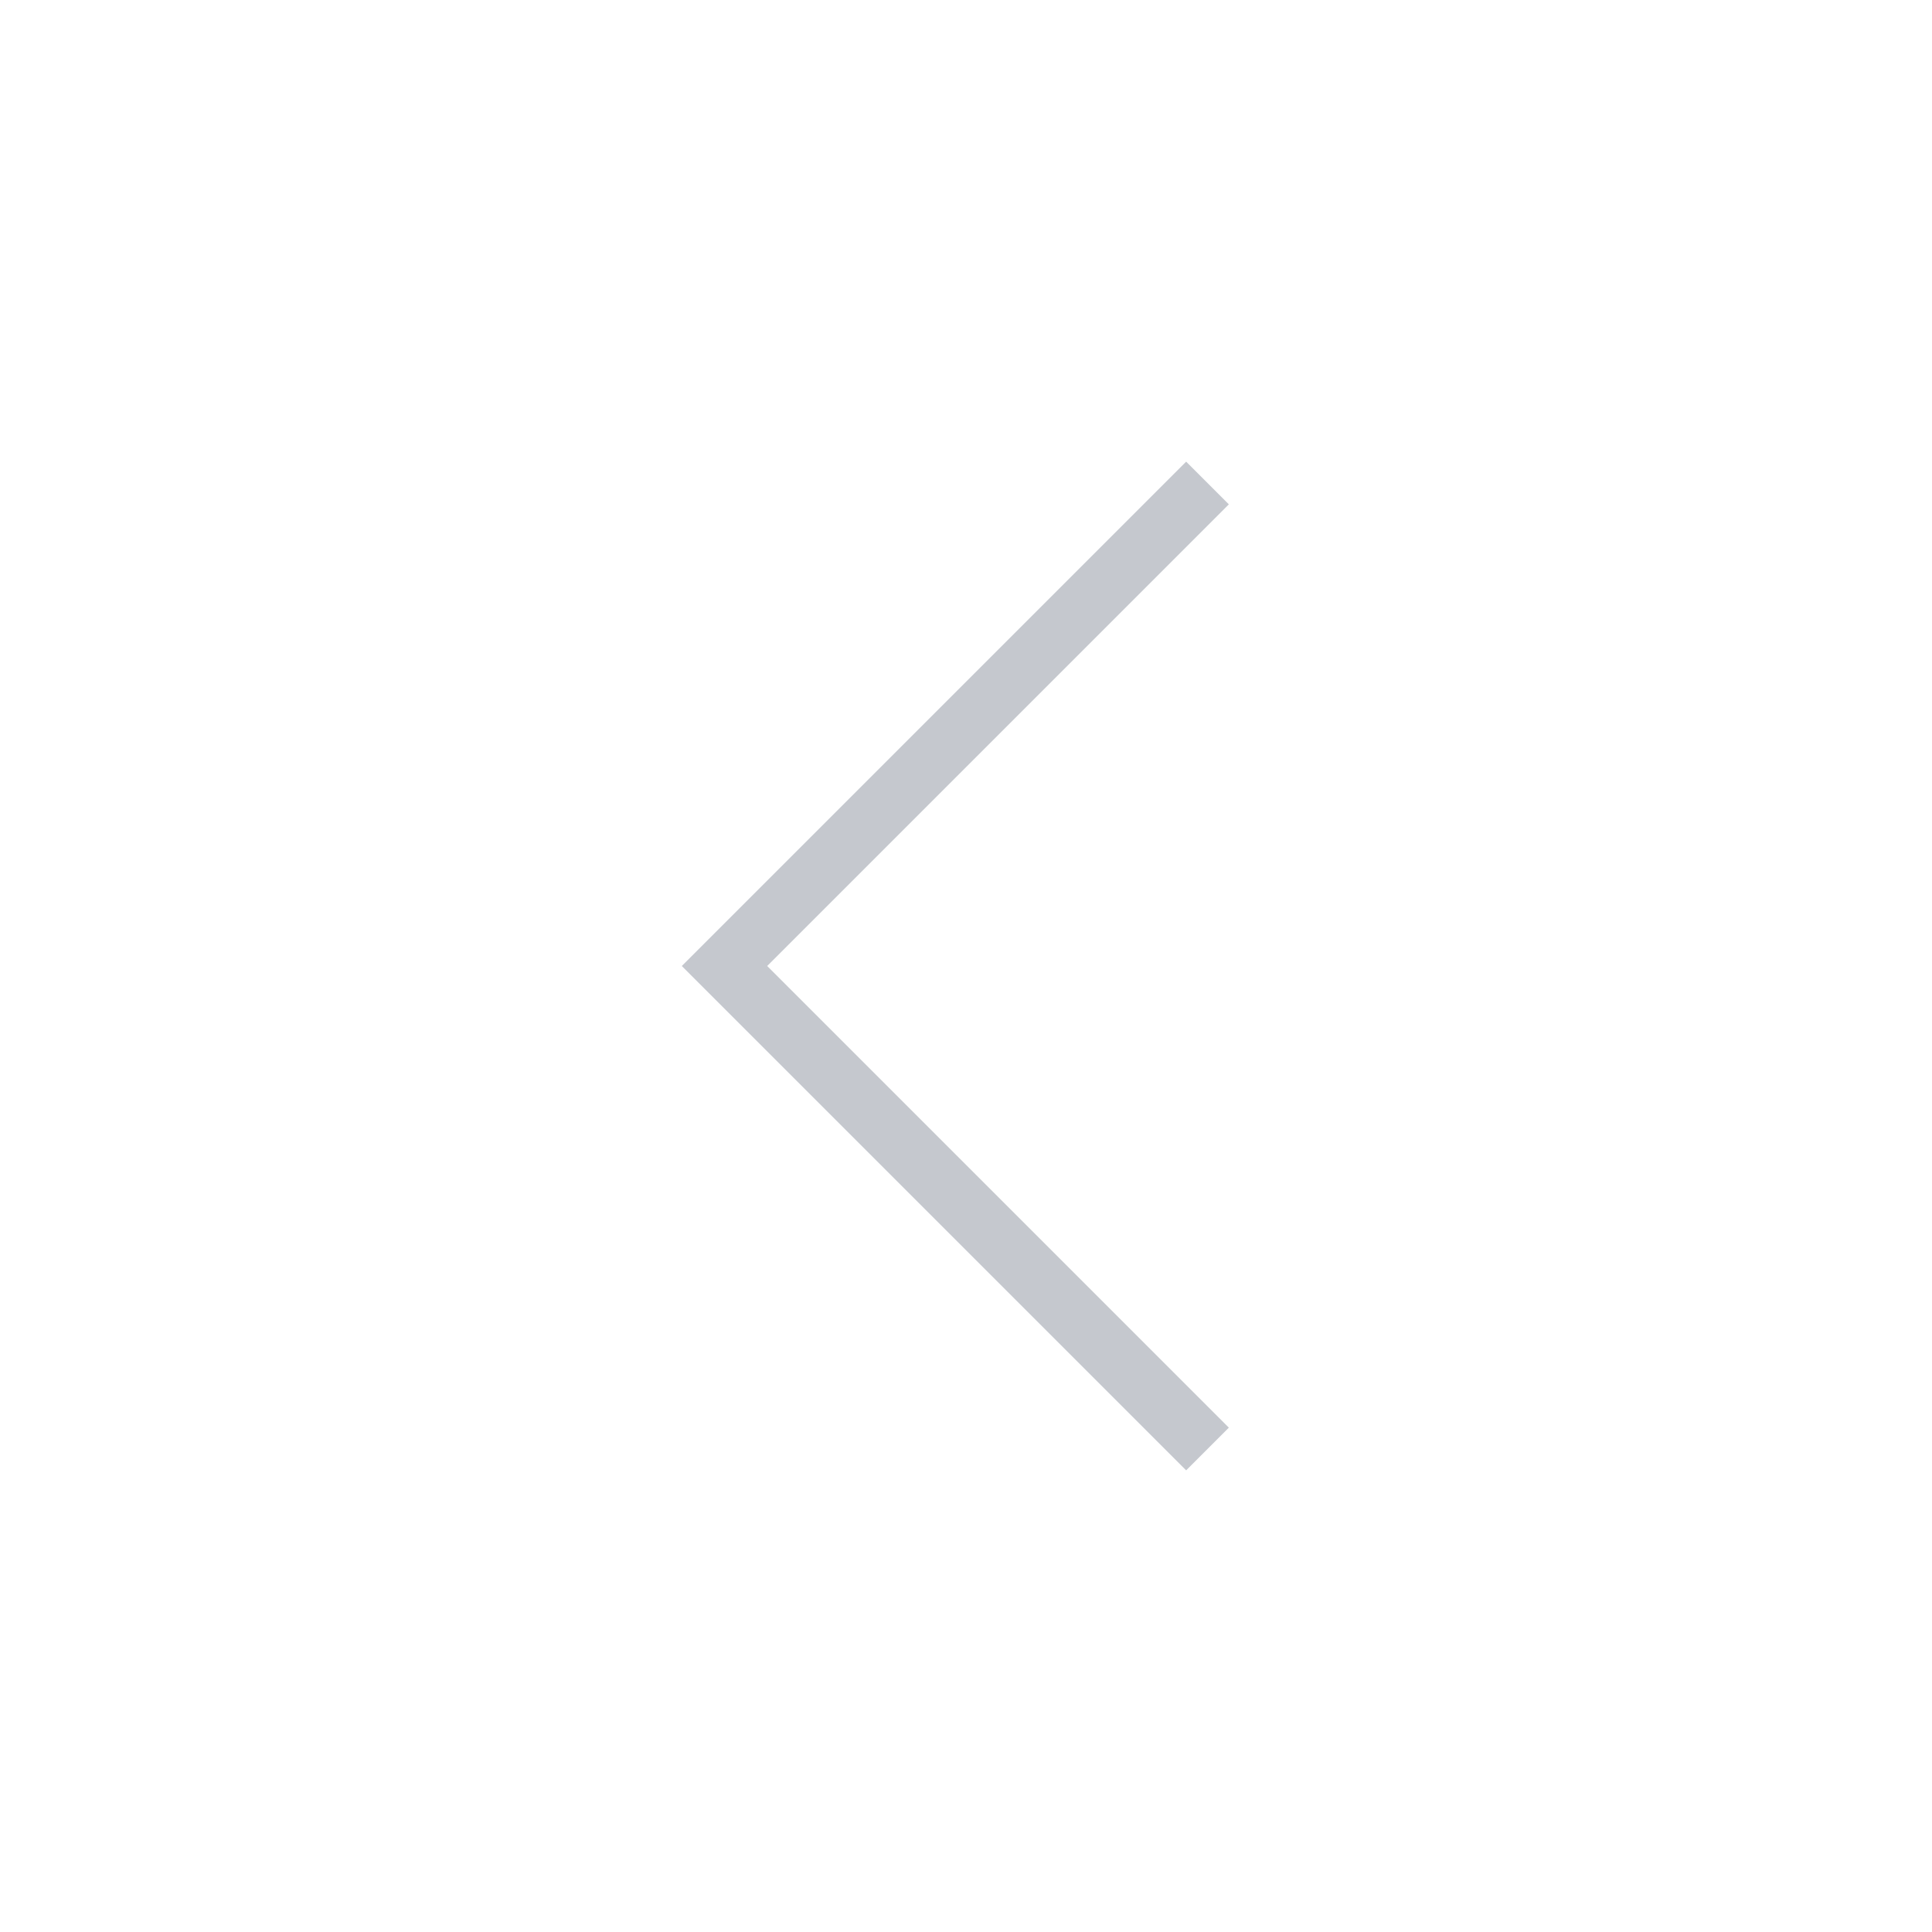
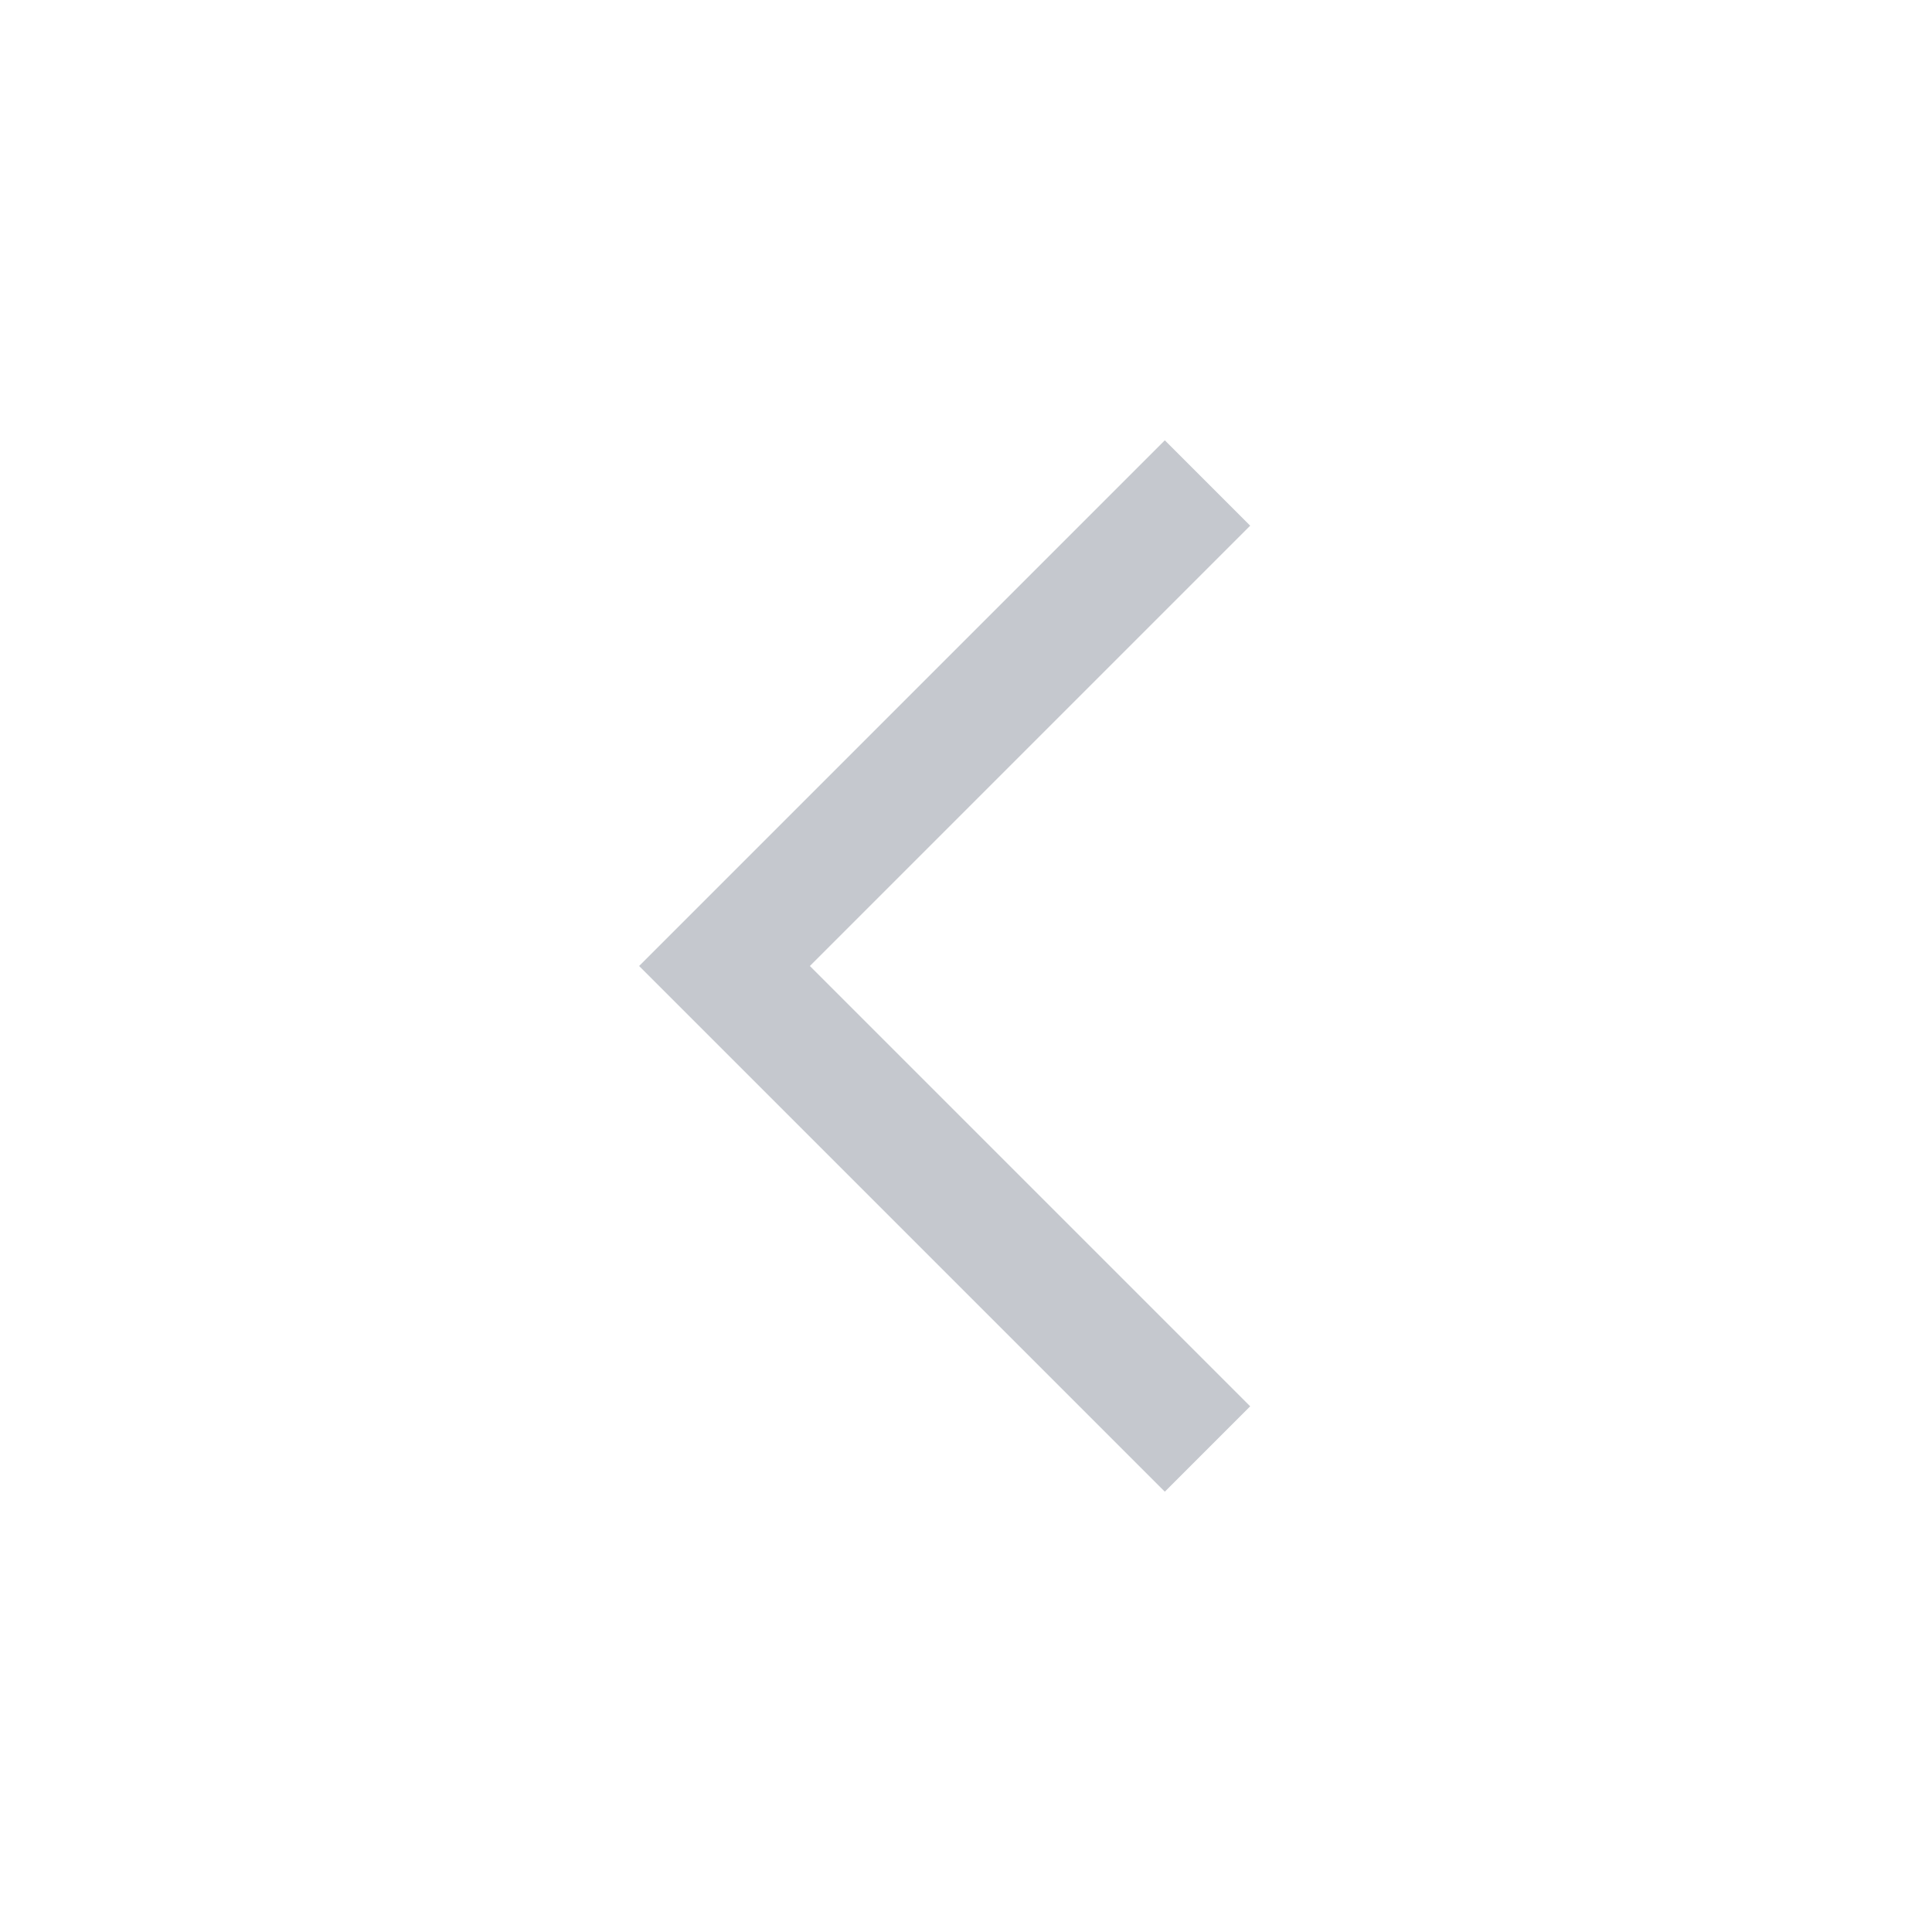
<svg xmlns="http://www.w3.org/2000/svg" width="32" height="32" viewBox="0 0 32 32" fill="none">
-   <path d="M20 24L12 16L20 8" stroke="#C5C8CE" strokeWidth="2" strokeLinecap="round" strokeLinejoin="round" />
+   <path d="M20 24L12 16L20 8" stroke="#C5C8CE" stroke-width="2" strokeLinecap="round" strokeLinejoin="round" />
</svg>
